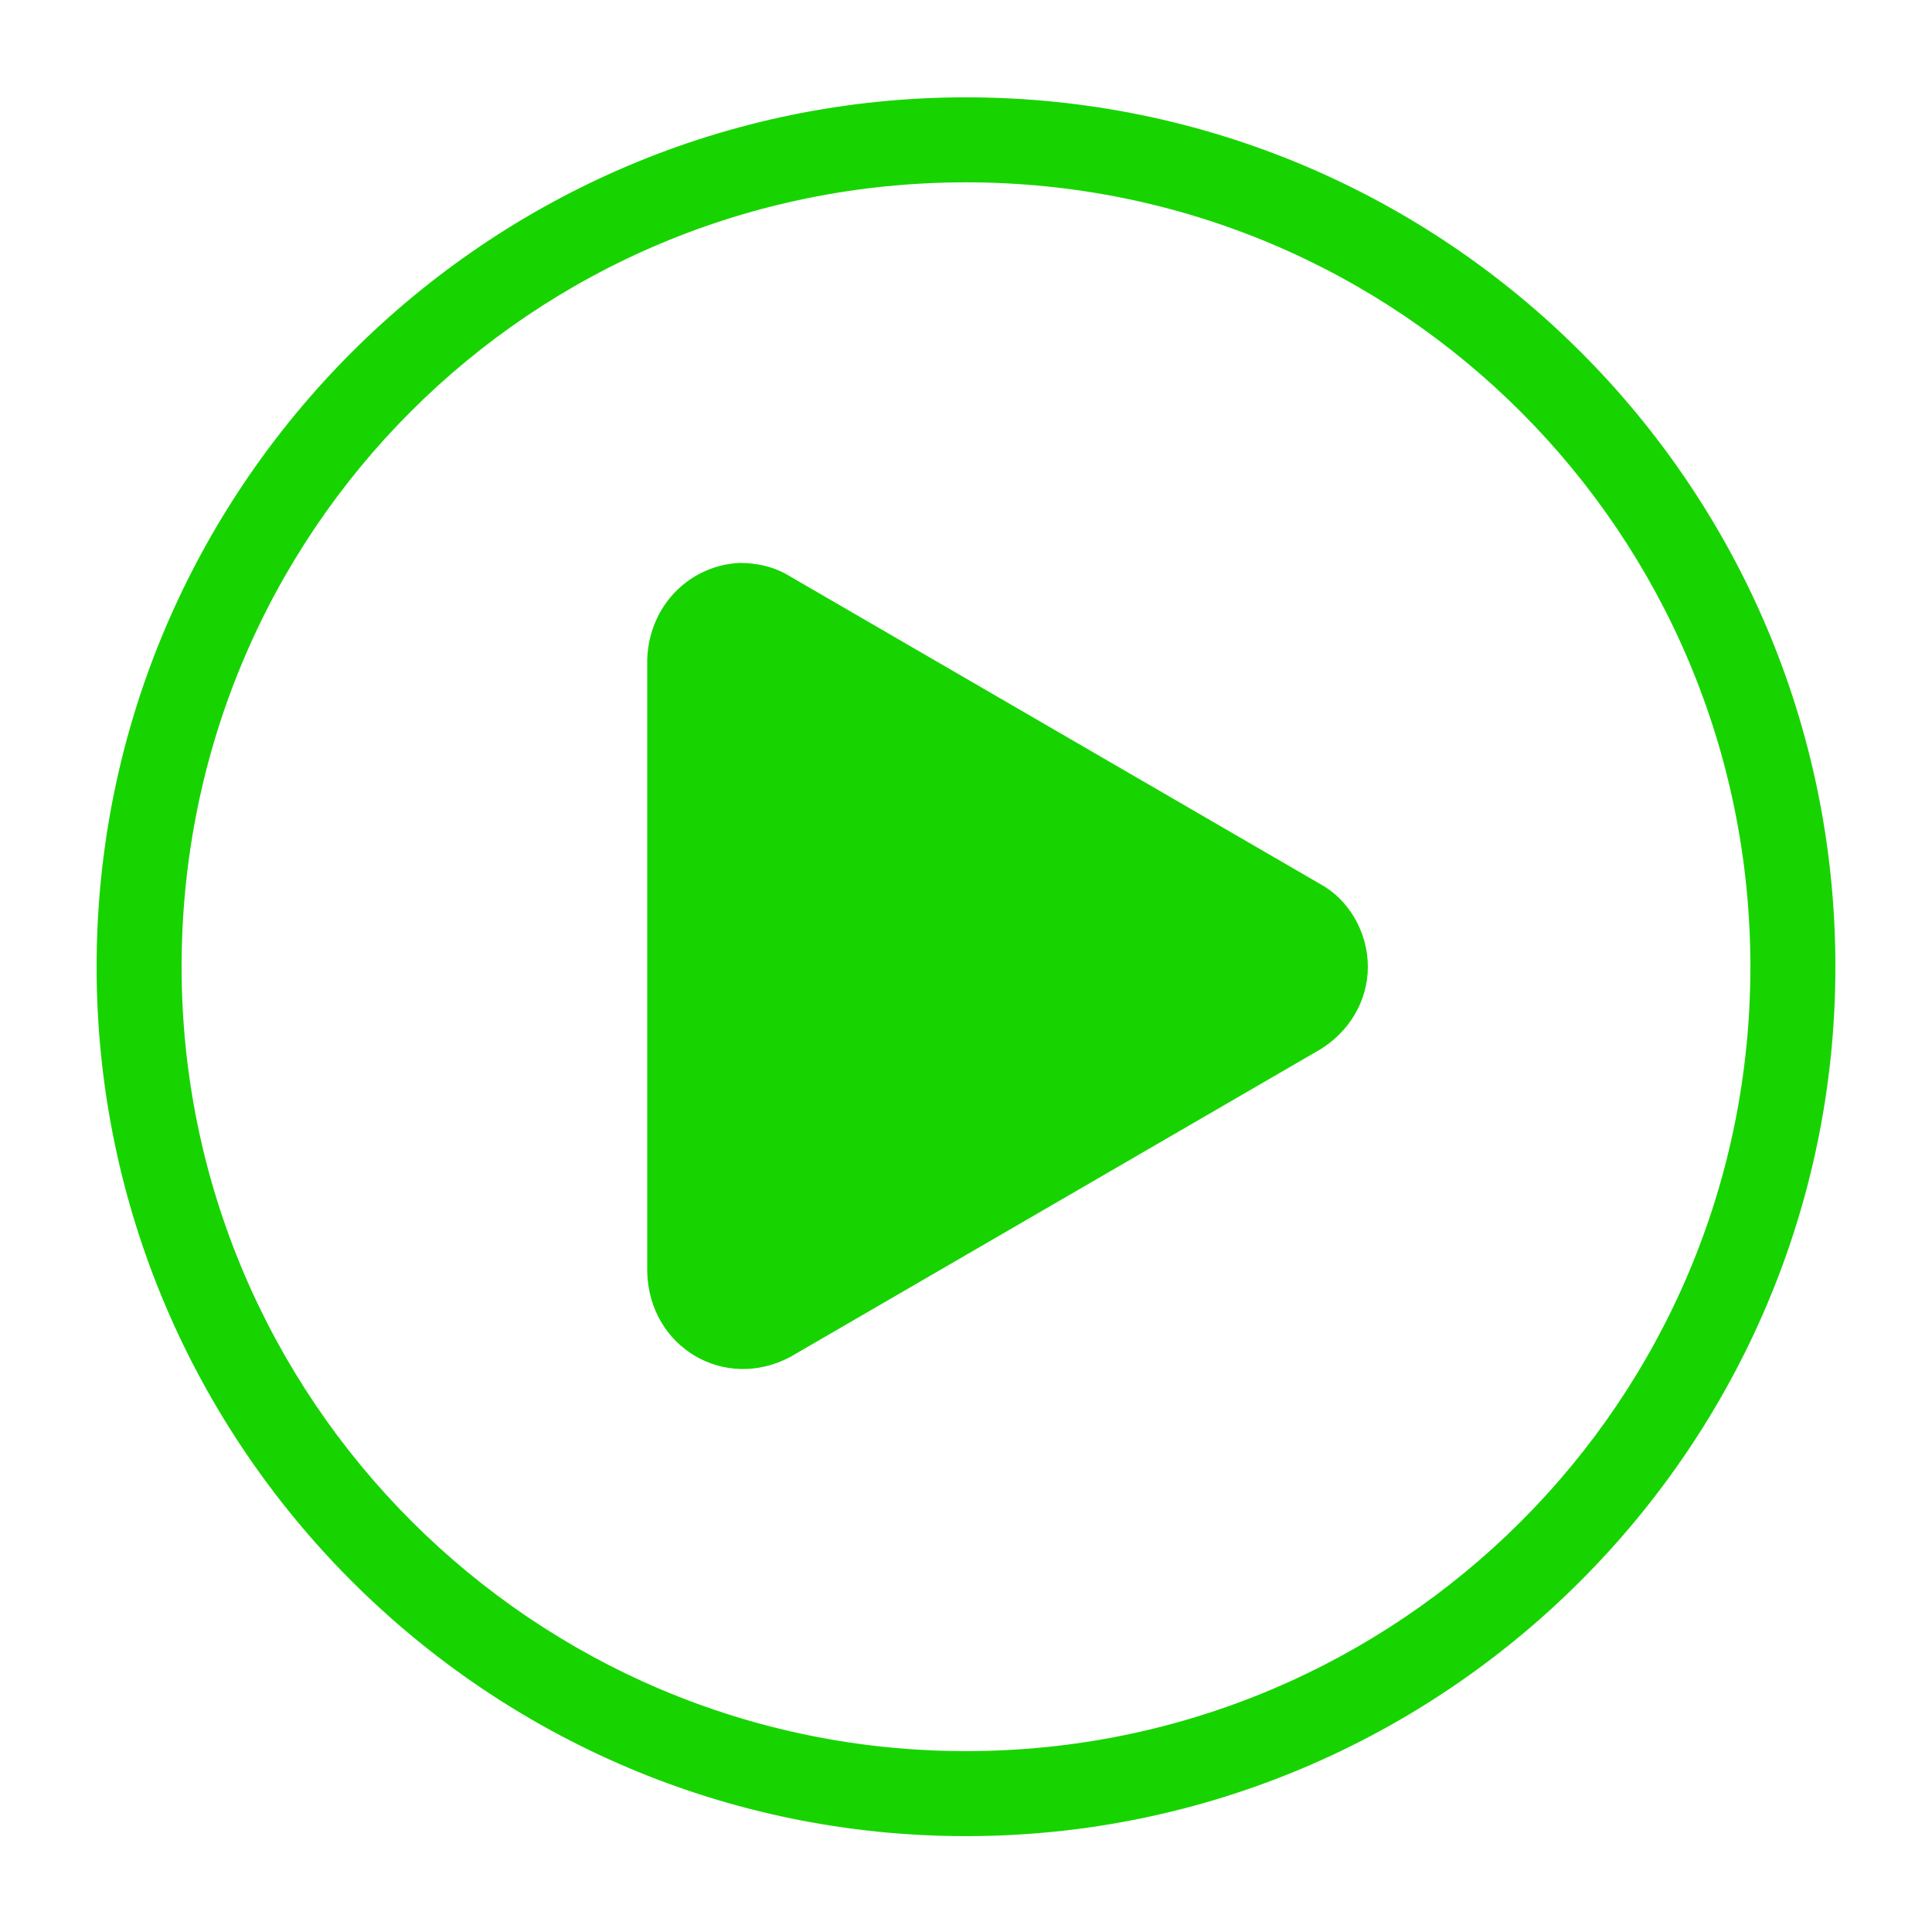
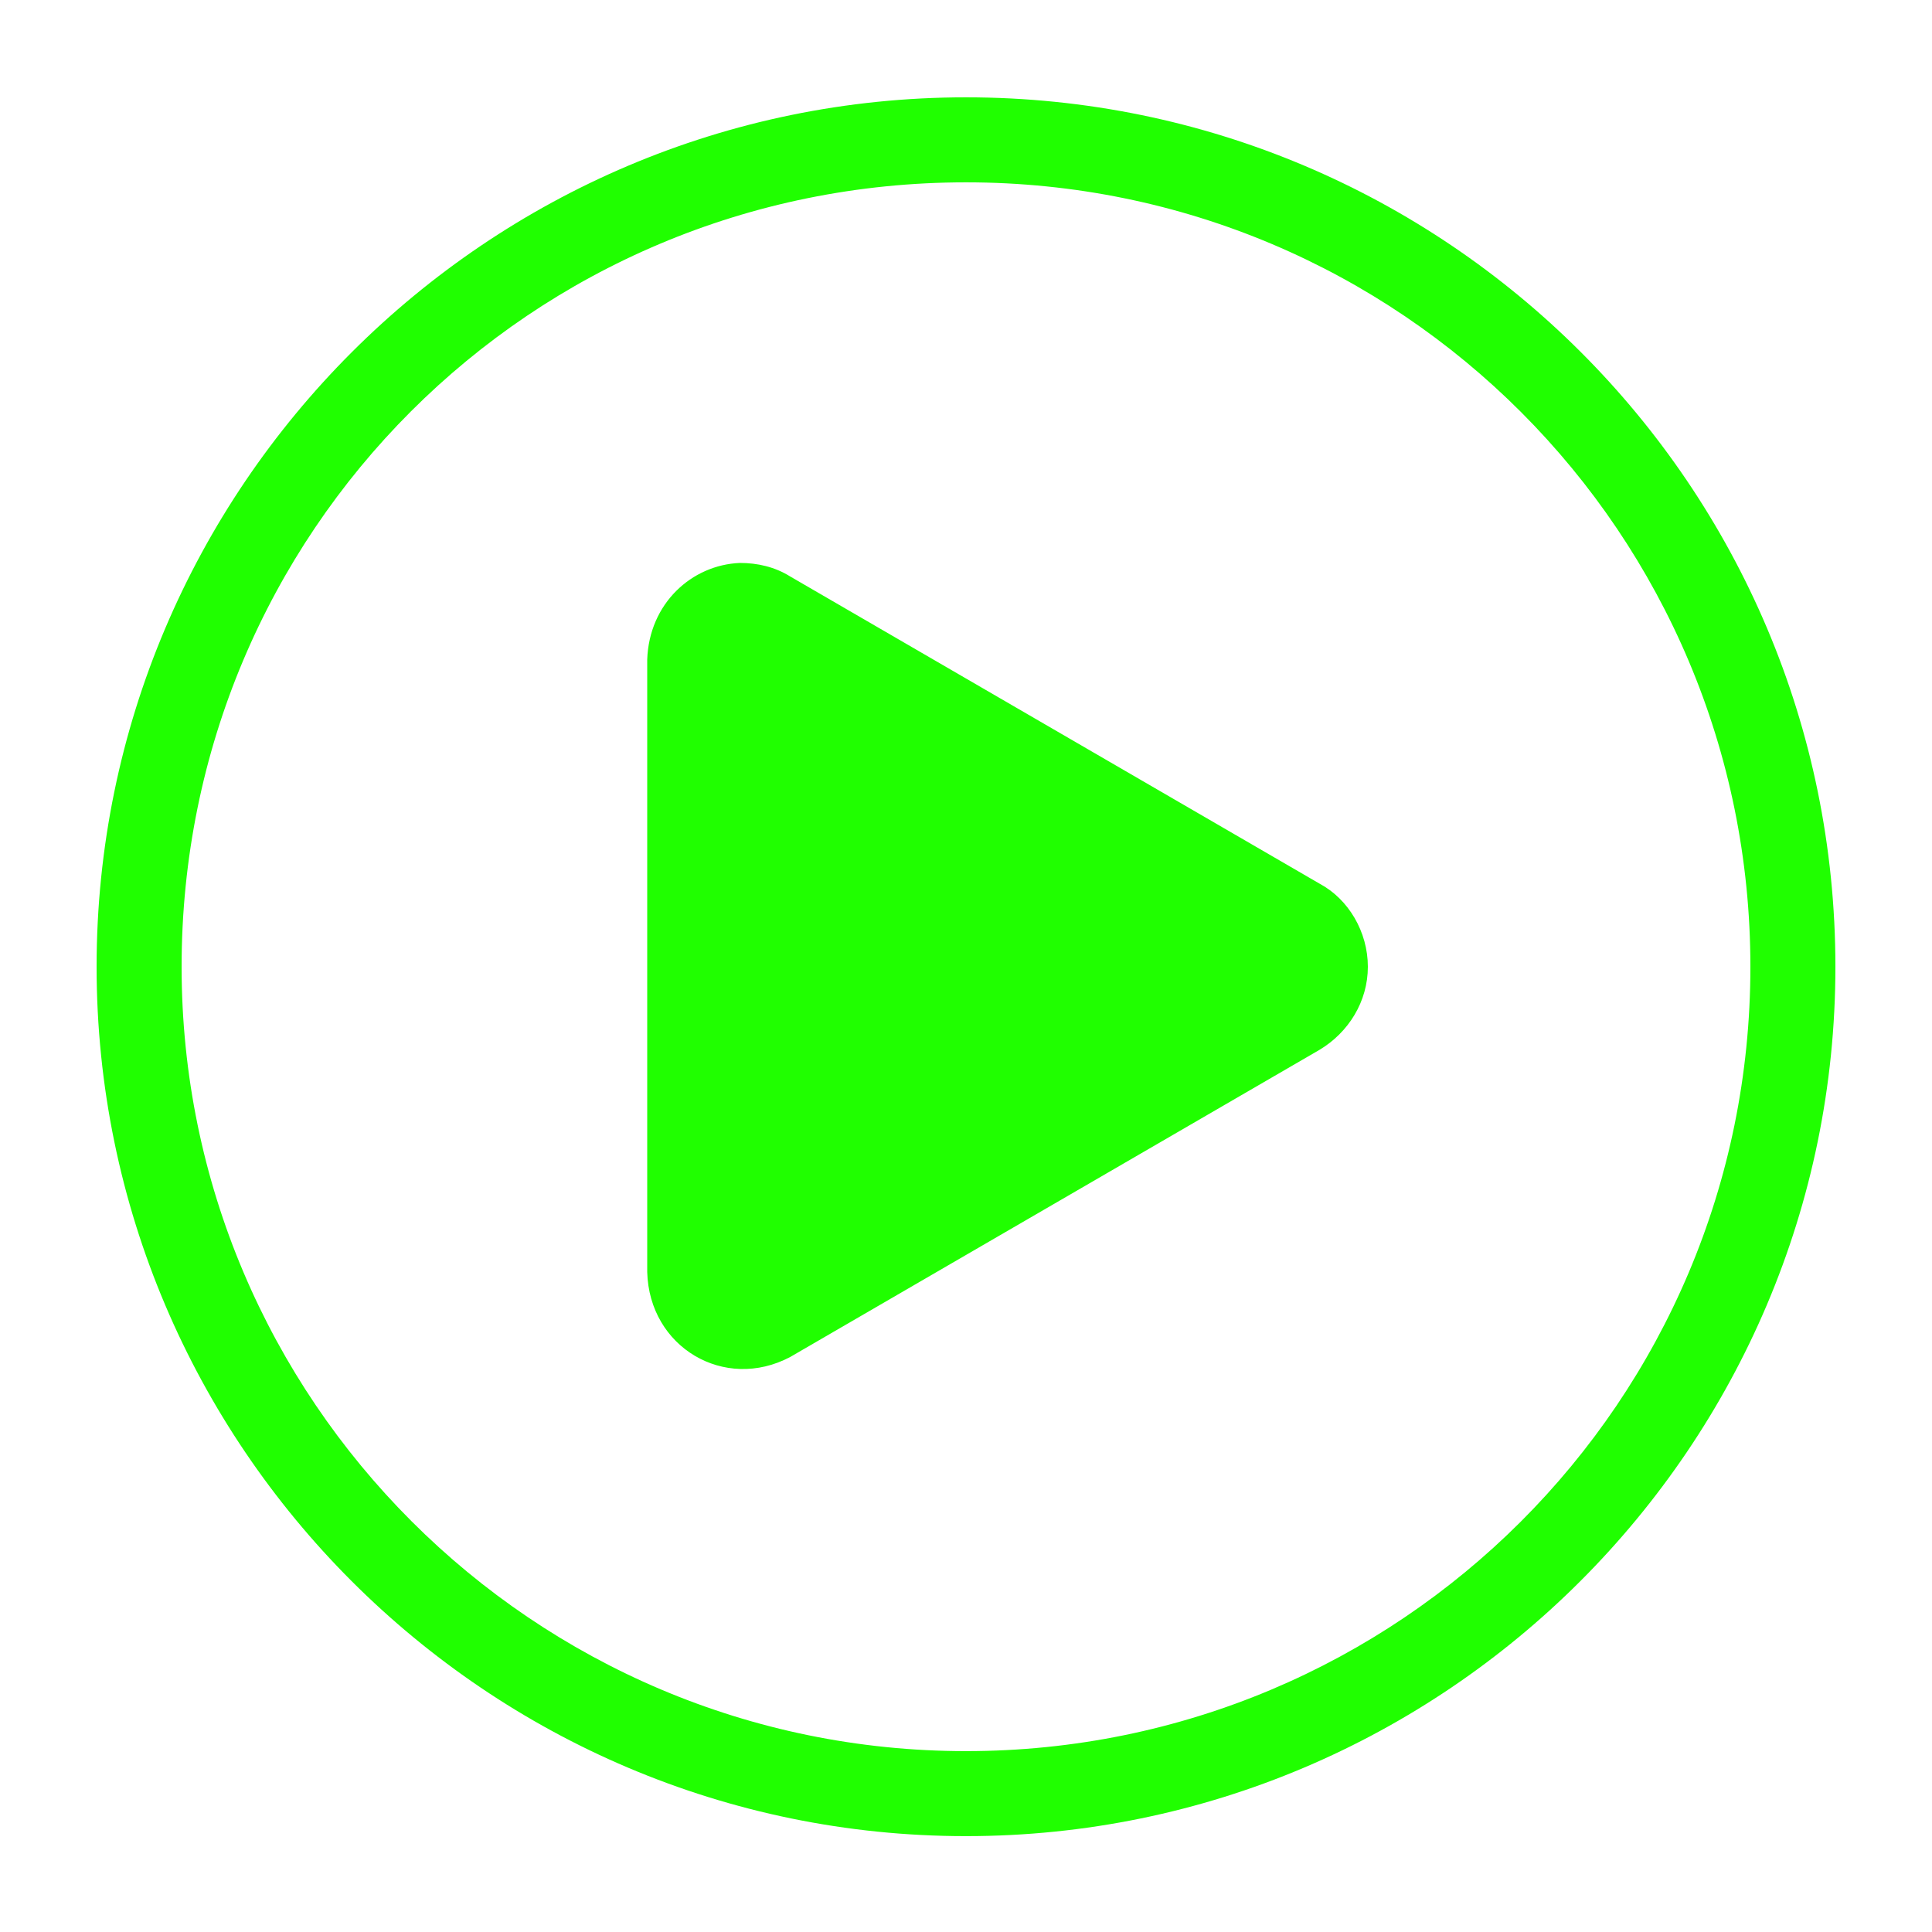
<svg xmlns="http://www.w3.org/2000/svg" version="1.1" id="Layer_1" x="0px" y="0px" viewBox="0 0 100 100" style="enable-background:new 0 0 100 100;" xml:space="preserve">
  <g transform="translate(0,-952.3622)">
-     <path fill="#17D400" d="M50,957.4c-24.8,0-45,20.2-45,45c0,24.8,20.2,45,45,45s45-20.2,45-45C95,977.5,74.8,957.4,50,957.4z M50,961.8   c22.5,0,40.6,18.2,40.6,40.6c0,22.5-18.2,40.6-40.6,40.6s-40.6-18.2-40.6-40.6C9.4,979.9,27.5,961.8,50,961.8z M38.3,981.5   c-2.5,0.1-4.7,2.1-4.8,5v31.7c0.1,3.9,4,6.2,7.4,4.4l27.4-15.9c1.5-0.9,2.5-2.5,2.5-4.3s-1-3.5-2.5-4.3l-27.4-15.9   C40.1,981.7,39.2,981.5,38.3,981.5L38.3,981.5z" />
+     <path fill="#20FF00" d="M50,957.4c-24.8,0-45,20.2-45,45c0,24.8,20.2,45,45,45s45-20.2,45-45C95,977.5,74.8,957.4,50,957.4z M50,961.8   c22.5,0,40.6,18.2,40.6,40.6c0,22.5-18.2,40.6-40.6,40.6s-40.6-18.2-40.6-40.6C9.4,979.9,27.5,961.8,50,961.8z M38.3,981.5   c-2.5,0.1-4.7,2.1-4.8,5v31.7c0.1,3.9,4,6.2,7.4,4.4l27.4-15.9c1.5-0.9,2.5-2.5,2.5-4.3s-1-3.5-2.5-4.3l-27.4-15.9   C40.1,981.7,39.2,981.5,38.3,981.5L38.3,981.5z" />
  </g>
</svg>
